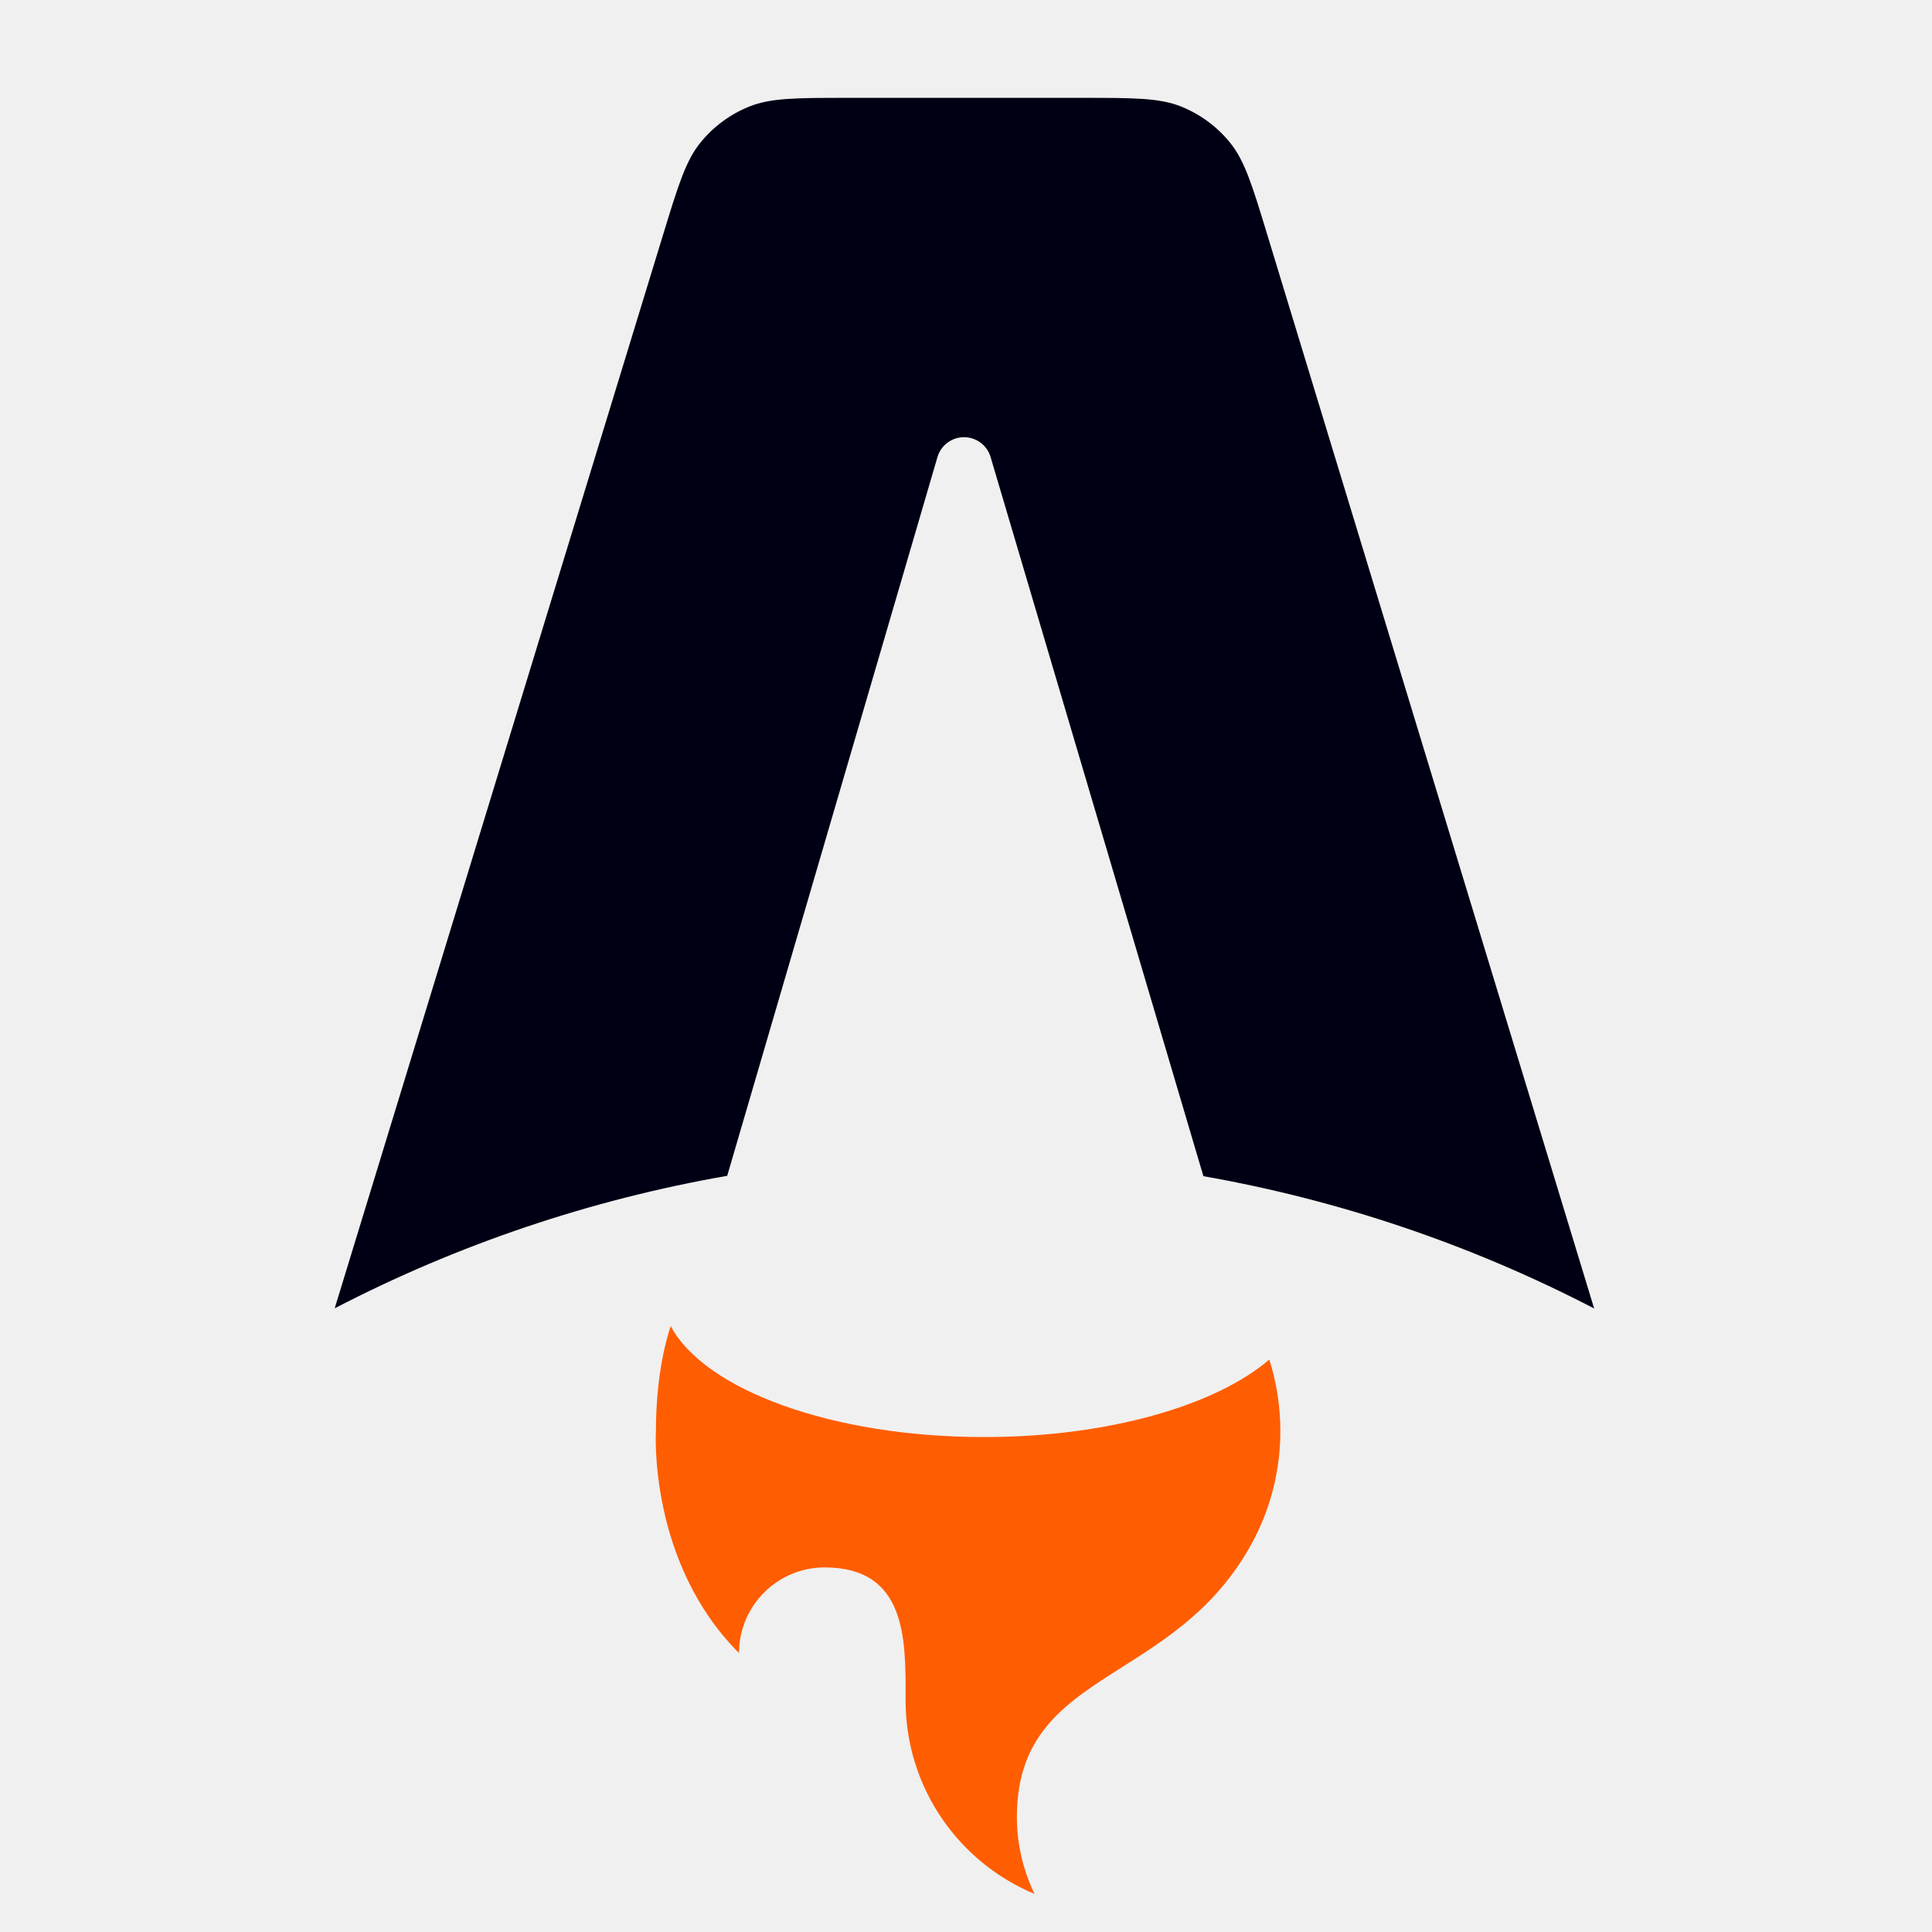
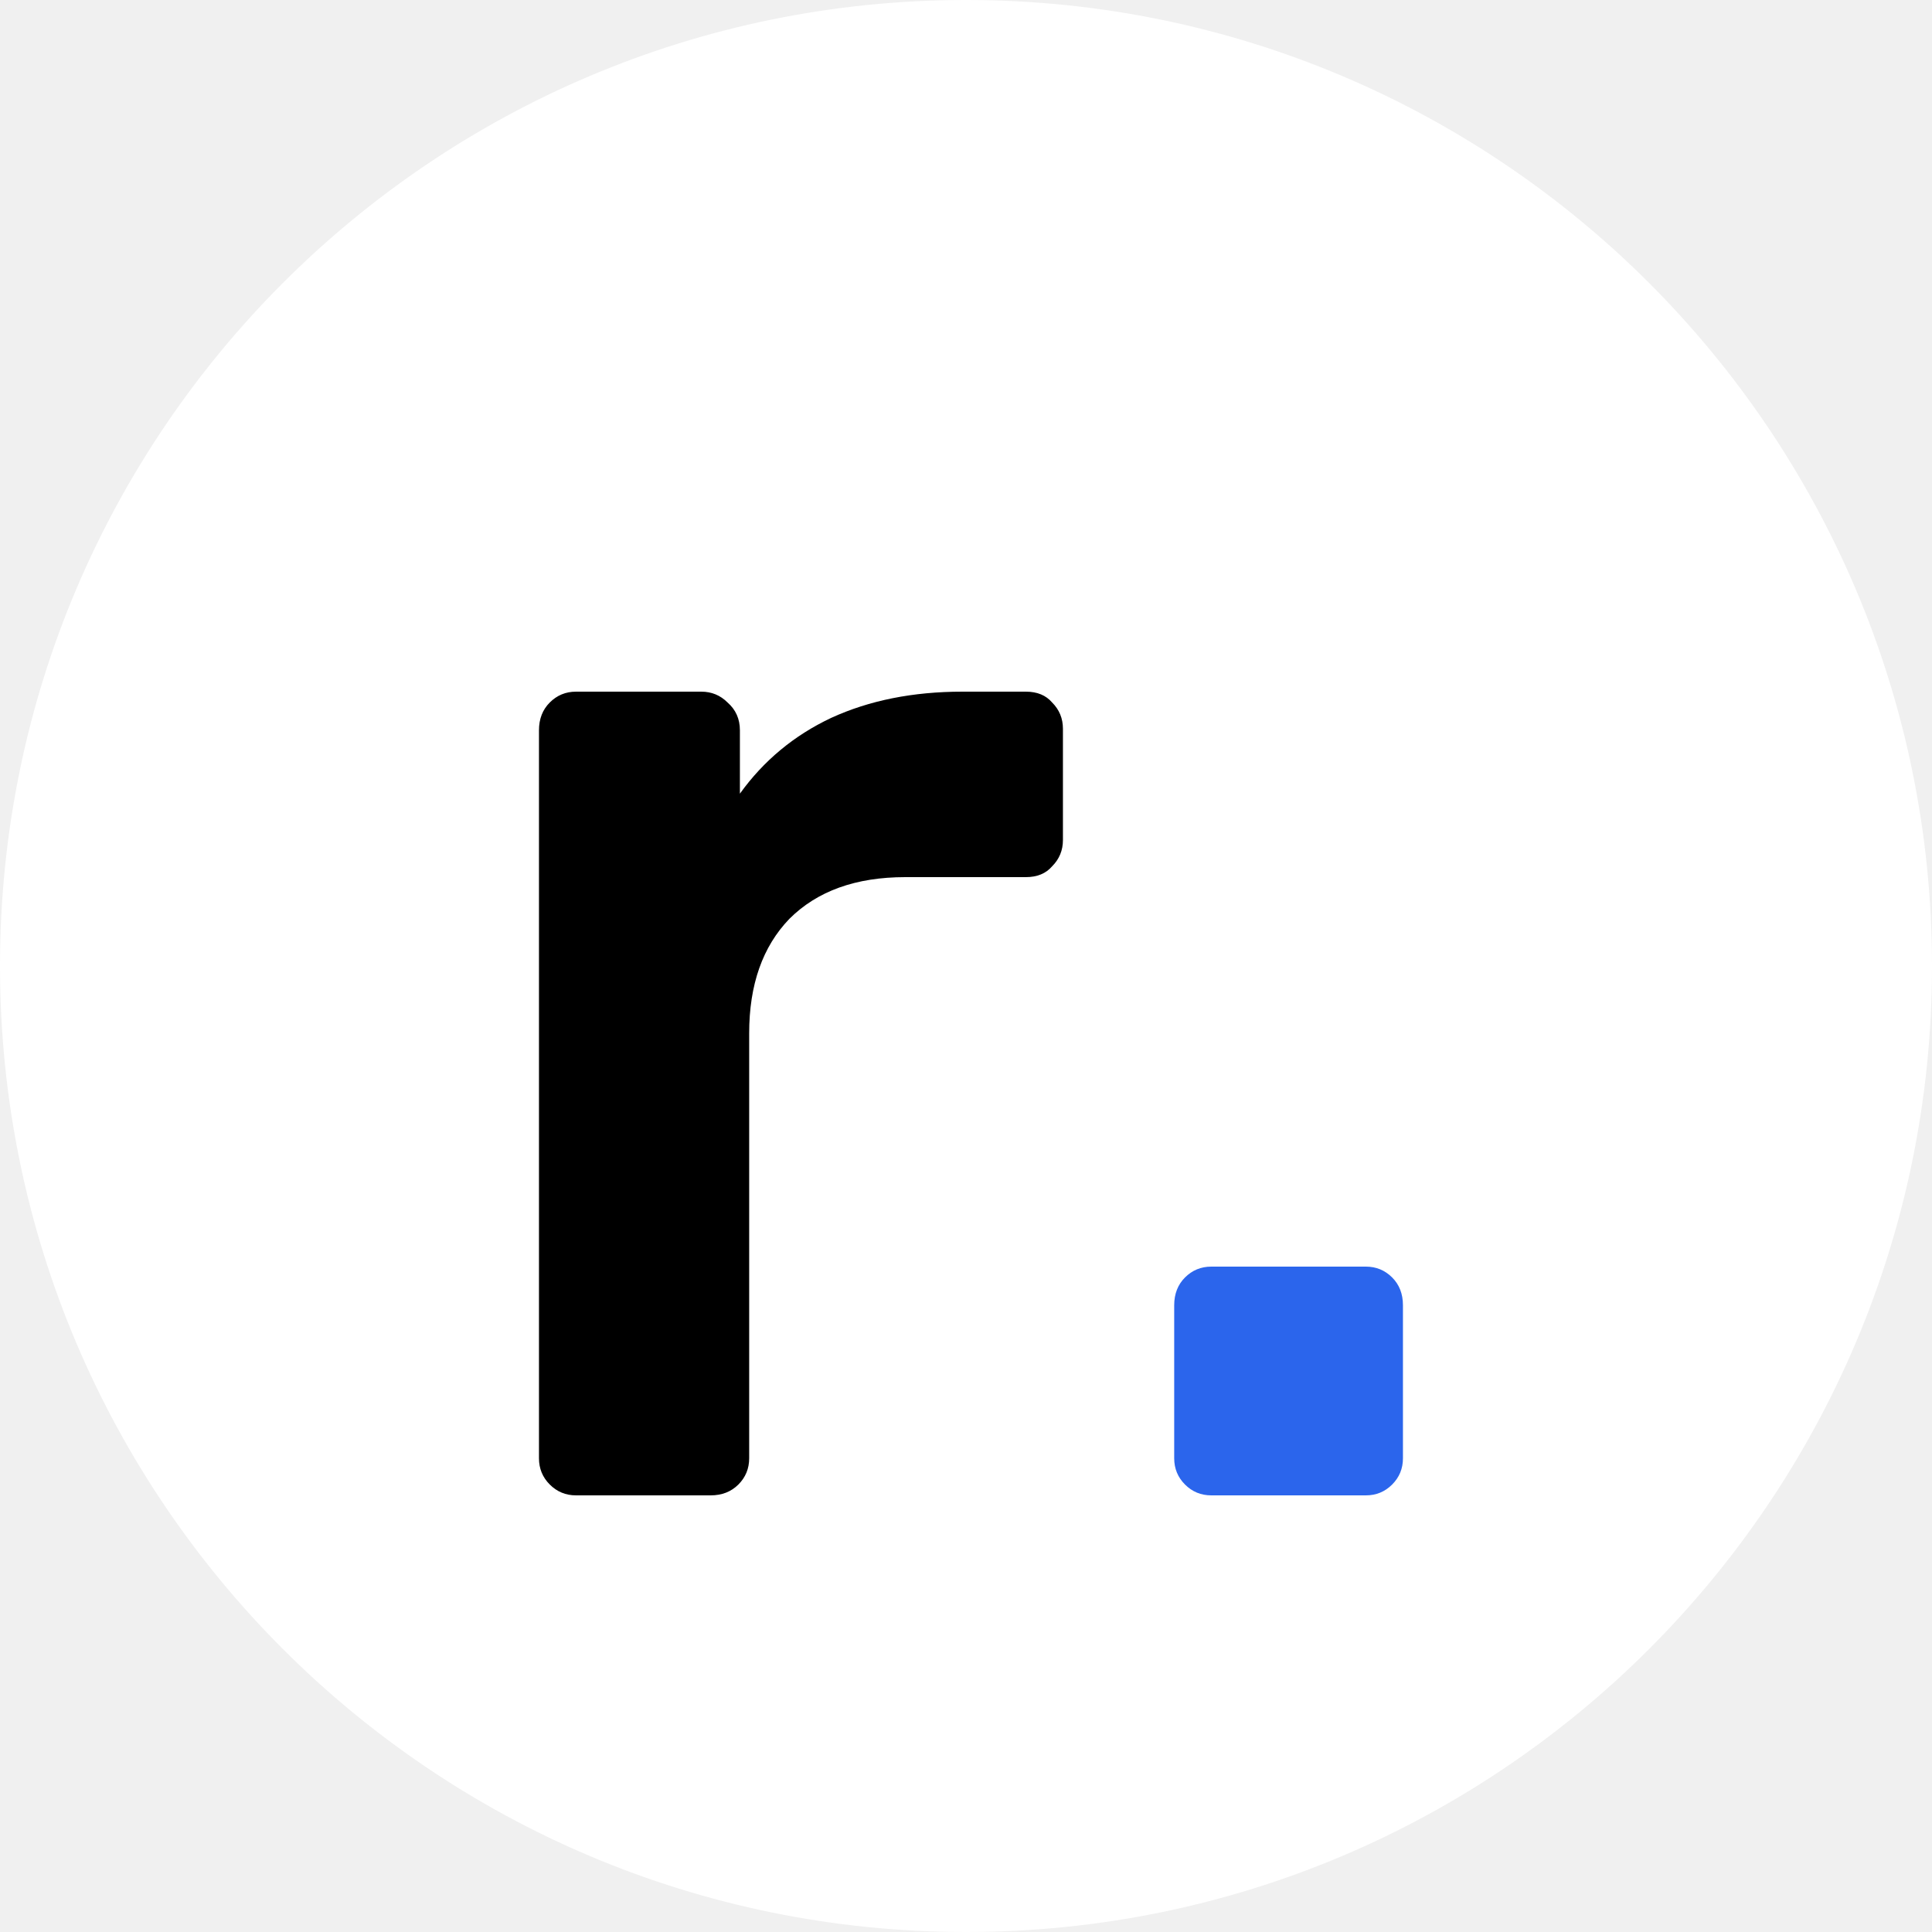
- <svg xmlns="http://www.w3.org/2000/svg" width="256" height="256" fill="none">
-   <style>
-         #flame { fill: #FF5D01; }
-         #a { fill: #000014; }
-         @media (prefers-color-scheme: dark) {
-             #a { fill: #fff; }
-         }
-     </style>
-   <path id="a" fill-rule="evenodd" clip-rule="evenodd" d="M163.008 18.929c1.944 2.413 2.935 5.67 4.917 12.181l43.309 142.27a180.277 180.277 0 00-51.778-17.53l-28.198-95.29a3.67 3.67 0 00-7.042.01l-27.857 95.232a180.225 180.225 0 00-52.01 17.557l43.52-142.281c1.99-6.502 2.983-9.752 4.927-12.16a15.999 15.999 0 016.484-4.798c2.872-1.154 6.271-1.154 13.07-1.154h31.085c6.807 0 10.211 0 13.086 1.157a16.004 16.004 0 016.487 4.806z" />
-   <path id="flame" fill-rule="evenodd" clip-rule="evenodd" d="M168.19 180.151c-7.139 6.105-21.39 10.268-37.804 10.268-20.147 0-37.033-6.272-41.513-14.707-1.602 4.835-1.961 10.367-1.961 13.902 0 0-1.056 17.355 11.015 29.426 0-6.268 5.081-11.349 11.349-11.349 10.743 0 10.731 9.373 10.721 16.977v.679c0 11.542 7.054 21.436 17.086 25.606a23.27 23.27 0 01-2.339-10.2c0-11.008 6.463-15.107 13.974-19.87 5.976-3.79 12.616-8.001 17.192-16.449a31.024 31.024 0 003.743-14.82c0-3.299-.513-6.479-1.463-9.463z" />
+ <svg xmlns="http://www.w3.org/2000/svg" width="2500" height="2500" viewBox="0 0 2500 2500" fill="none">
+   <path d="M2500 1250C2500 1940.36 1940.36 2500 1250 2500C559.644 2500 0 1940.36 0 1250C0 559.644 559.644 0 1250 0C1940.36 0 2500 559.644 2500 1250Z" fill="white" />
+   <path d="M745.43 1935C732.096 1935 720.763 1930.33 711.43 1921C702.096 1911.67 697.43 1900.33 697.43 1887V945C697.43 930.333 702.096 918.333 711.43 909C720.763 899.667 732.096 895 745.43 895H907.43C920.763 895 932.096 899.667 941.43 909C952.096 918.333 957.43 930.333 957.43 945V1027C988.096 984.333 1027.43 951.667 1075.43 929C1124.76 906.333 1181.43 895 1245.43 895H1327.43C1342.1 895 1353.43 899.667 1361.43 909C1370.76 918.333 1375.43 929.667 1375.43 943V1087C1375.43 1100.33 1370.76 1111.67 1361.43 1121C1353.43 1130.33 1342.1 1135 1327.43 1135H1171.43C1107.43 1135 1057.43 1153 1021.43 1189C986.763 1225 969.43 1274.33 969.43 1337V1887C969.43 1900.33 964.763 1911.67 955.43 1921C946.096 1930.33 934.096 1935 919.43 1935H745.43Z" fill="black" />
+   <path d="M1567.41 1935C1554.08 1935 1542.75 1930.33 1533.41 1921C1524.08 1911.67 1519.41 1900.33 1519.41 1887V1689C1519.41 1674.33 1524.08 1662.33 1533.41 1653C1542.75 1643.67 1554.08 1639 1567.41 1639H1767.41C1780.75 1639 1792.08 1643.67 1801.41 1653C1810.75 1662.33 1815.41 1674.33 1815.41 1689V1887C1815.41 1900.33 1810.75 1911.67 1801.41 1921C1792.08 1930.33 1780.75 1935 1767.41 1935H1567.41Z" fill="#2B65EC" />
</svg>
